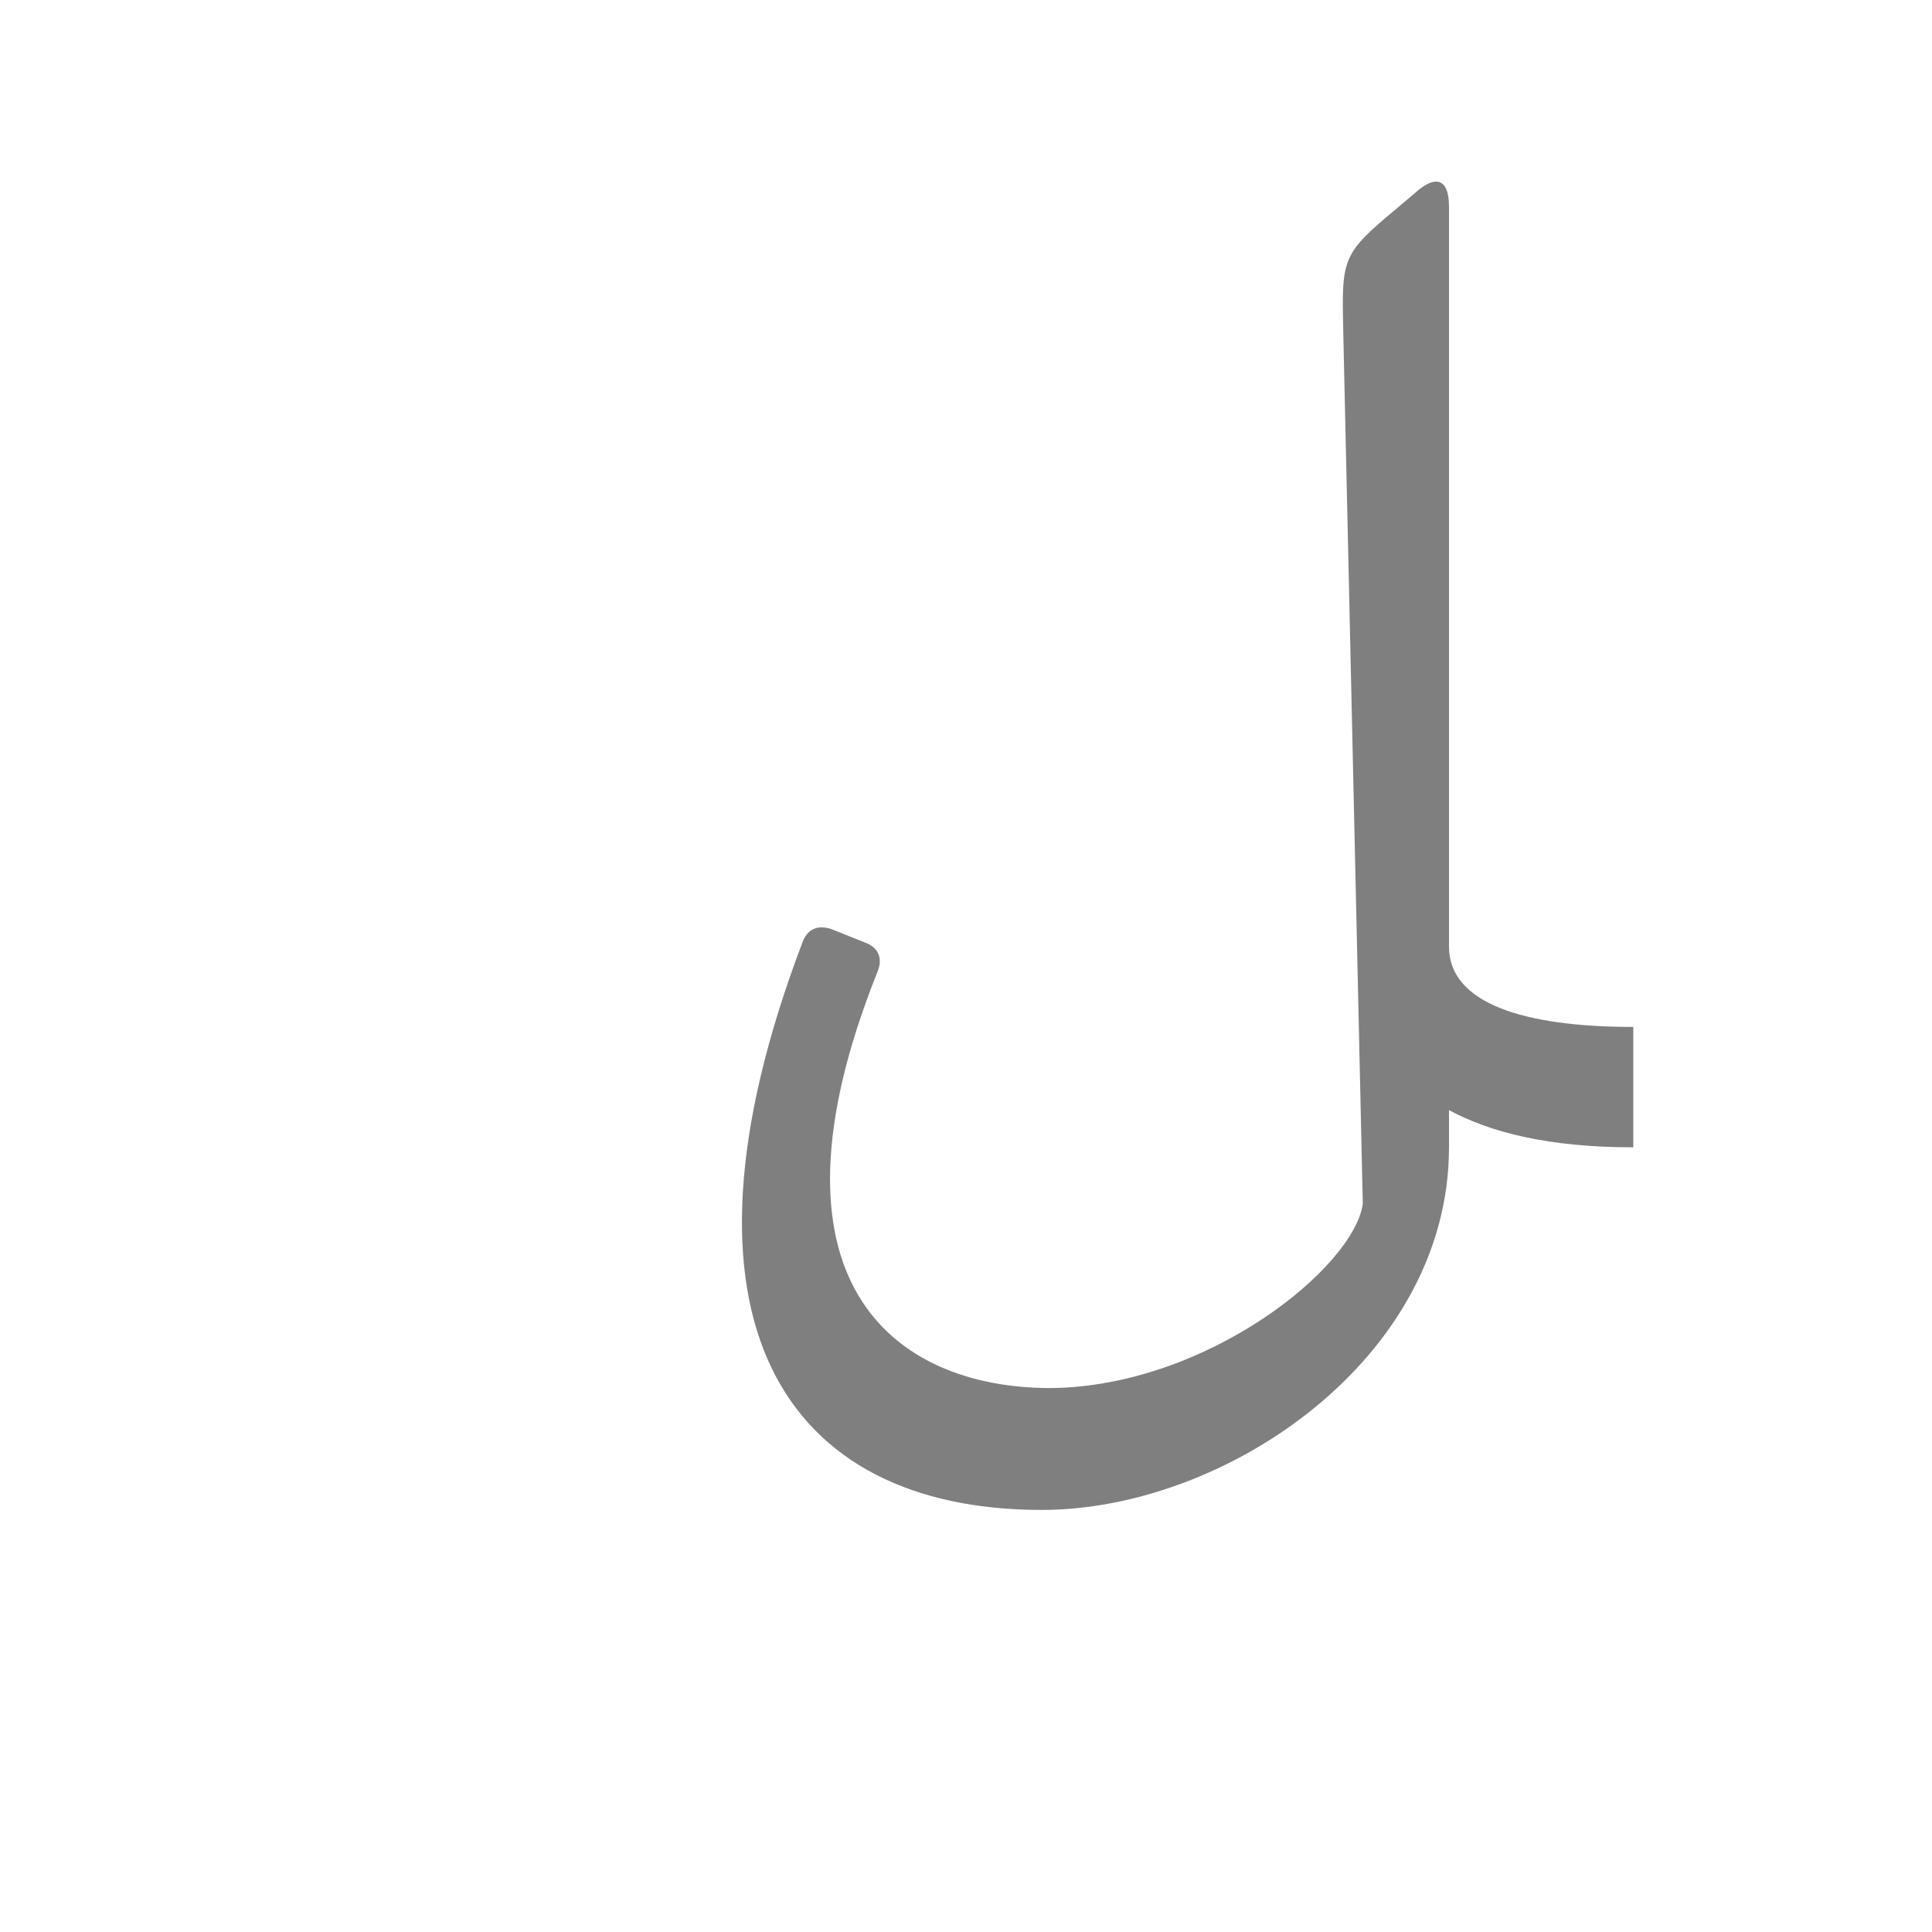
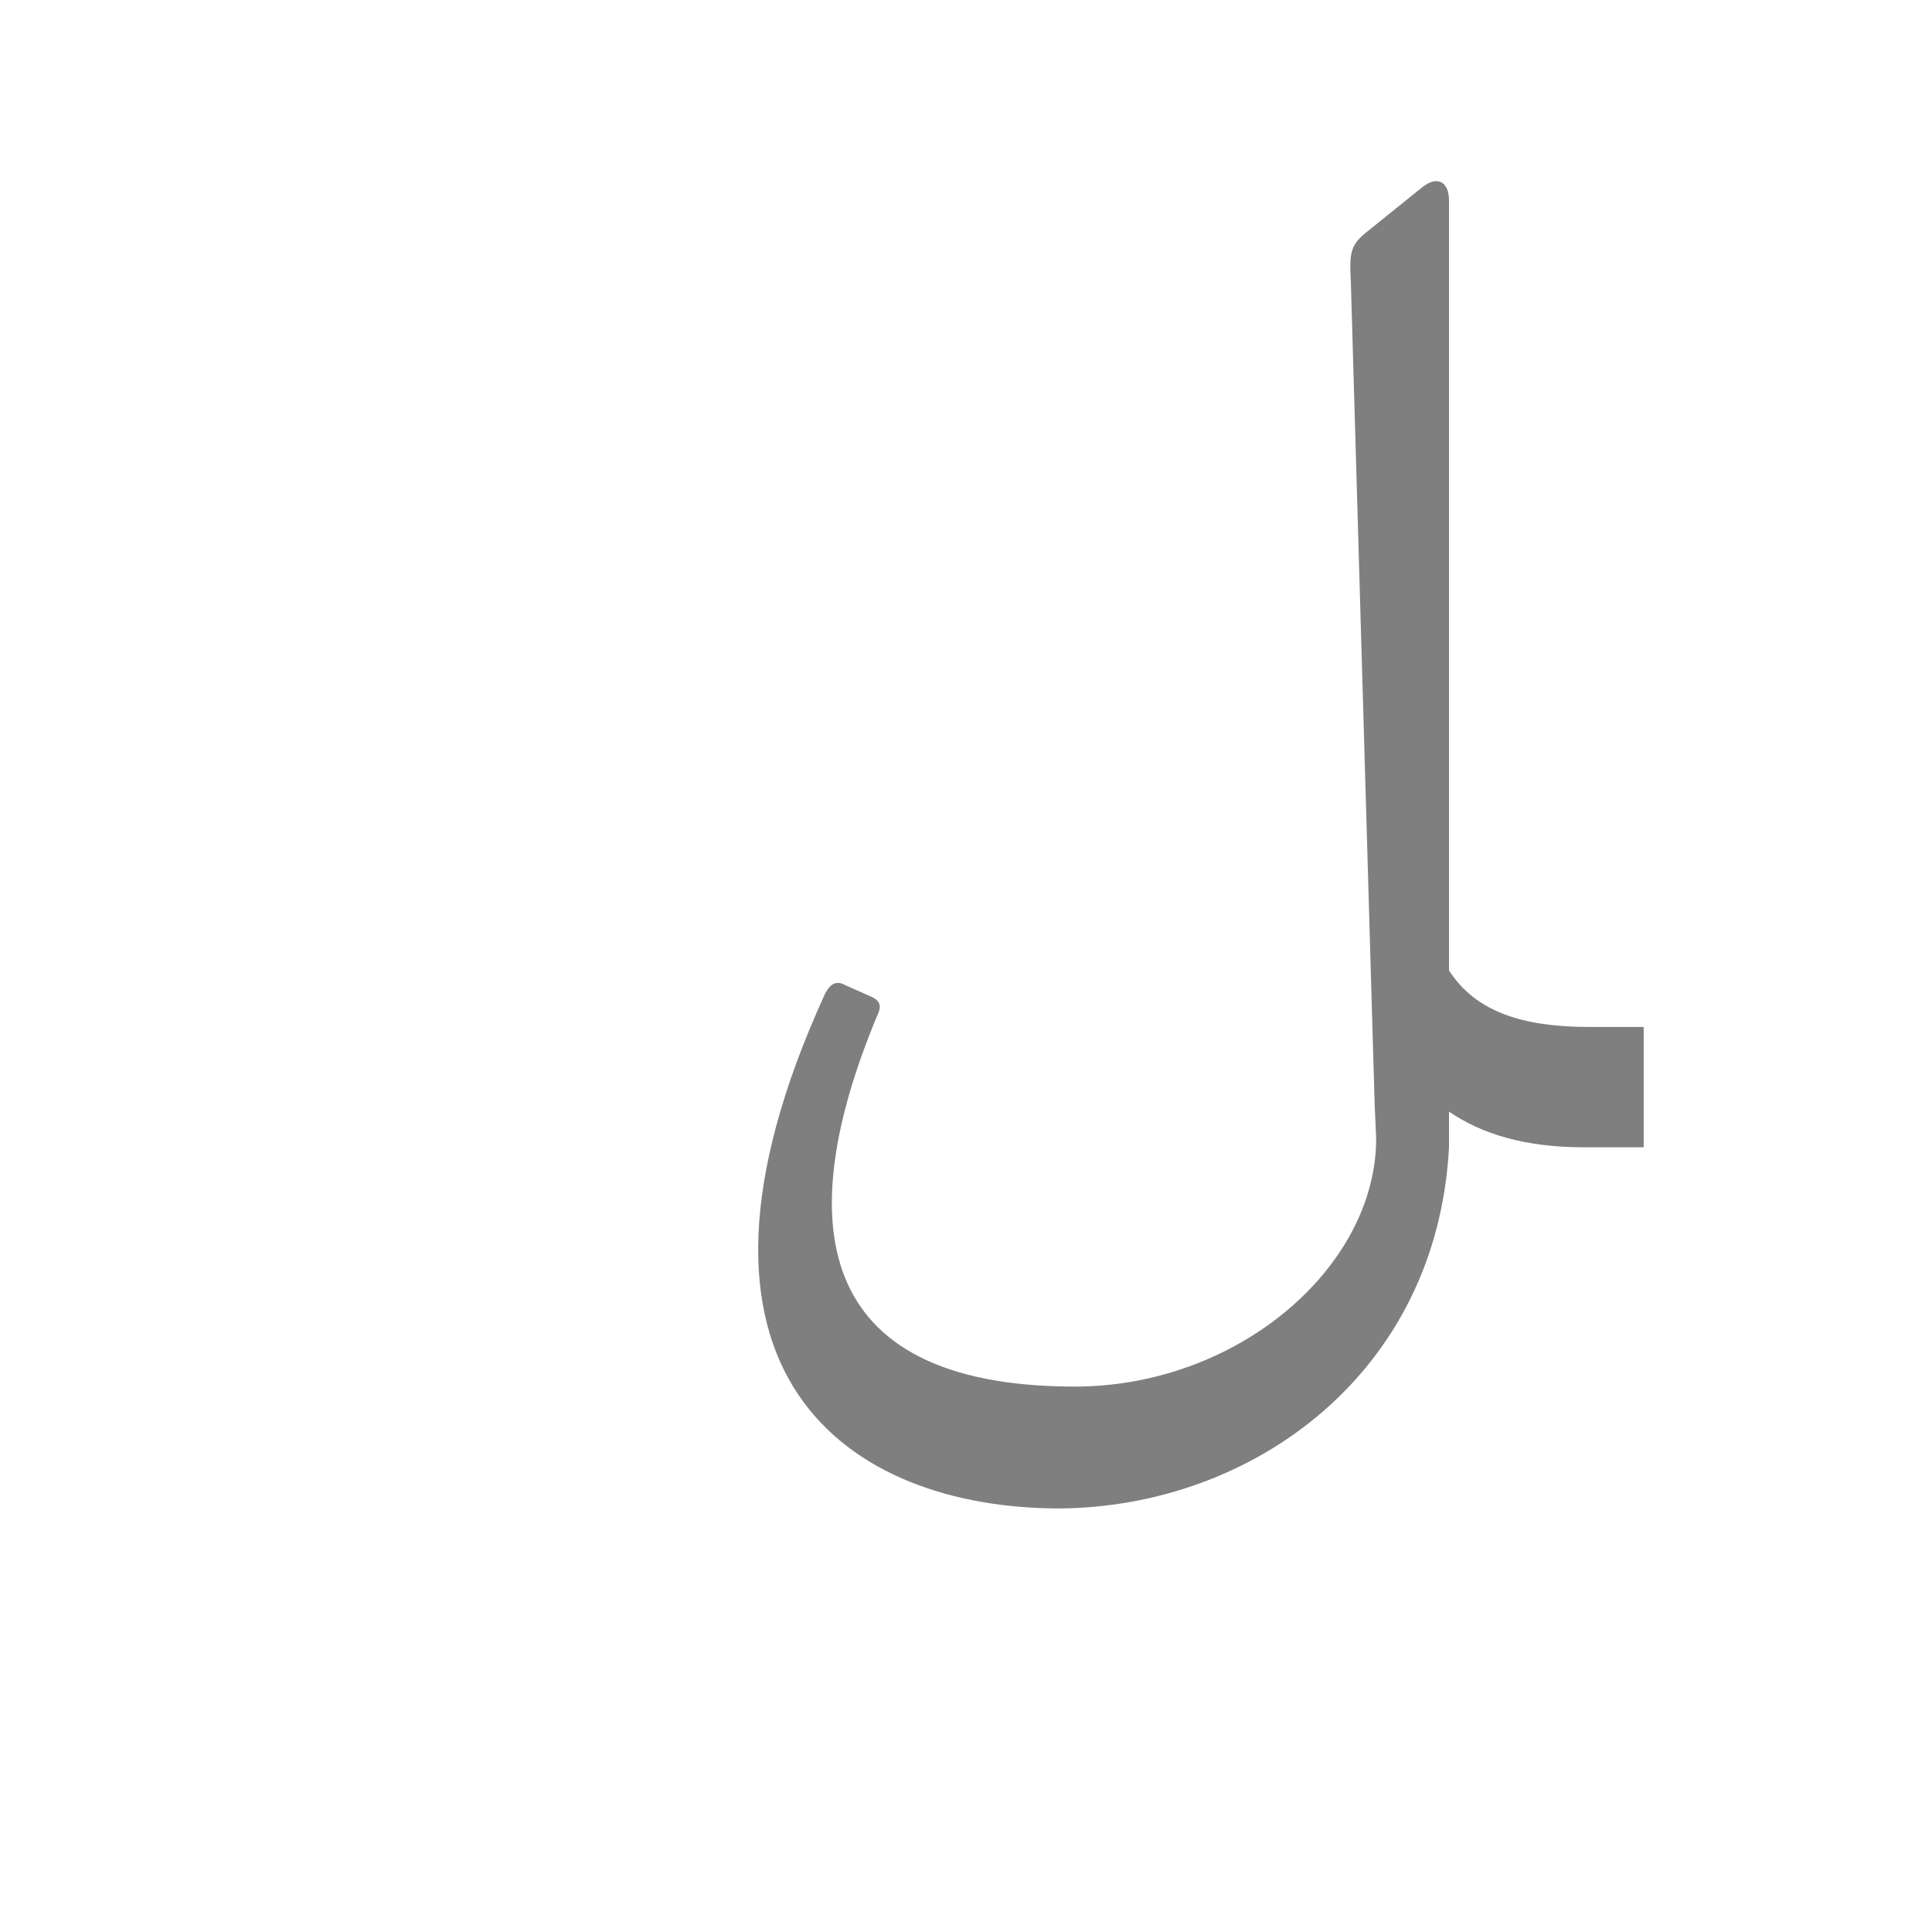
<svg xmlns="http://www.w3.org/2000/svg" xml:space="preserve" width="1300px" height="1300px" version="1.0" style="shape-rendering:geometricPrecision; text-rendering:geometricPrecision; image-rendering:optimizeQuality; fill-rule:evenodd; clip-rule:evenodd" viewBox="0 0 1300 1056">
  <defs>
    <style type="text/css">
   
    .fil0 {fill:black;fill-opacity:0.502}
   
  </style>
  </defs>
  <g id="_100:master">
-     <path class="fil0" d="M917 688l-13 -580c-1,-52 -3,-57 29,-84l19 -16c13,-12 23,-11 23,9l0 498 0 0c0,38 50,54 124,54l0 81c-57,0 -96,-10 -124,-25l0 25c0,142 -150,244 -274,244 -173,0 -258,-127 -161,-382 3,-8 9,-12 19,-9l25 10c8,4 10,11 6,20 -82,206 10,279 117,279 105,-1 204,-81 210,-124l0 0z" />
+     <path class="fil0" d="M975 626l0 24 0 0c-8,152 -132,242 -262,243 -142,0 -275,-90 -158,-346 3,-6 7,-10 14,-6l18 8c6,3 6,7 3,13 -57,137 -44,248 131,249 111,1 205,-80 205,-167l-1 -22 0 0 -16 -553c-1,-21 -1,-26 12,-36l36 -29c10,-8 18,-4 18,9l0 518c18,28 50,38 94,38l37 0 0 81 -40 0c-40,0 -69,-9 -91,-24z" />
  </g>
</svg>
